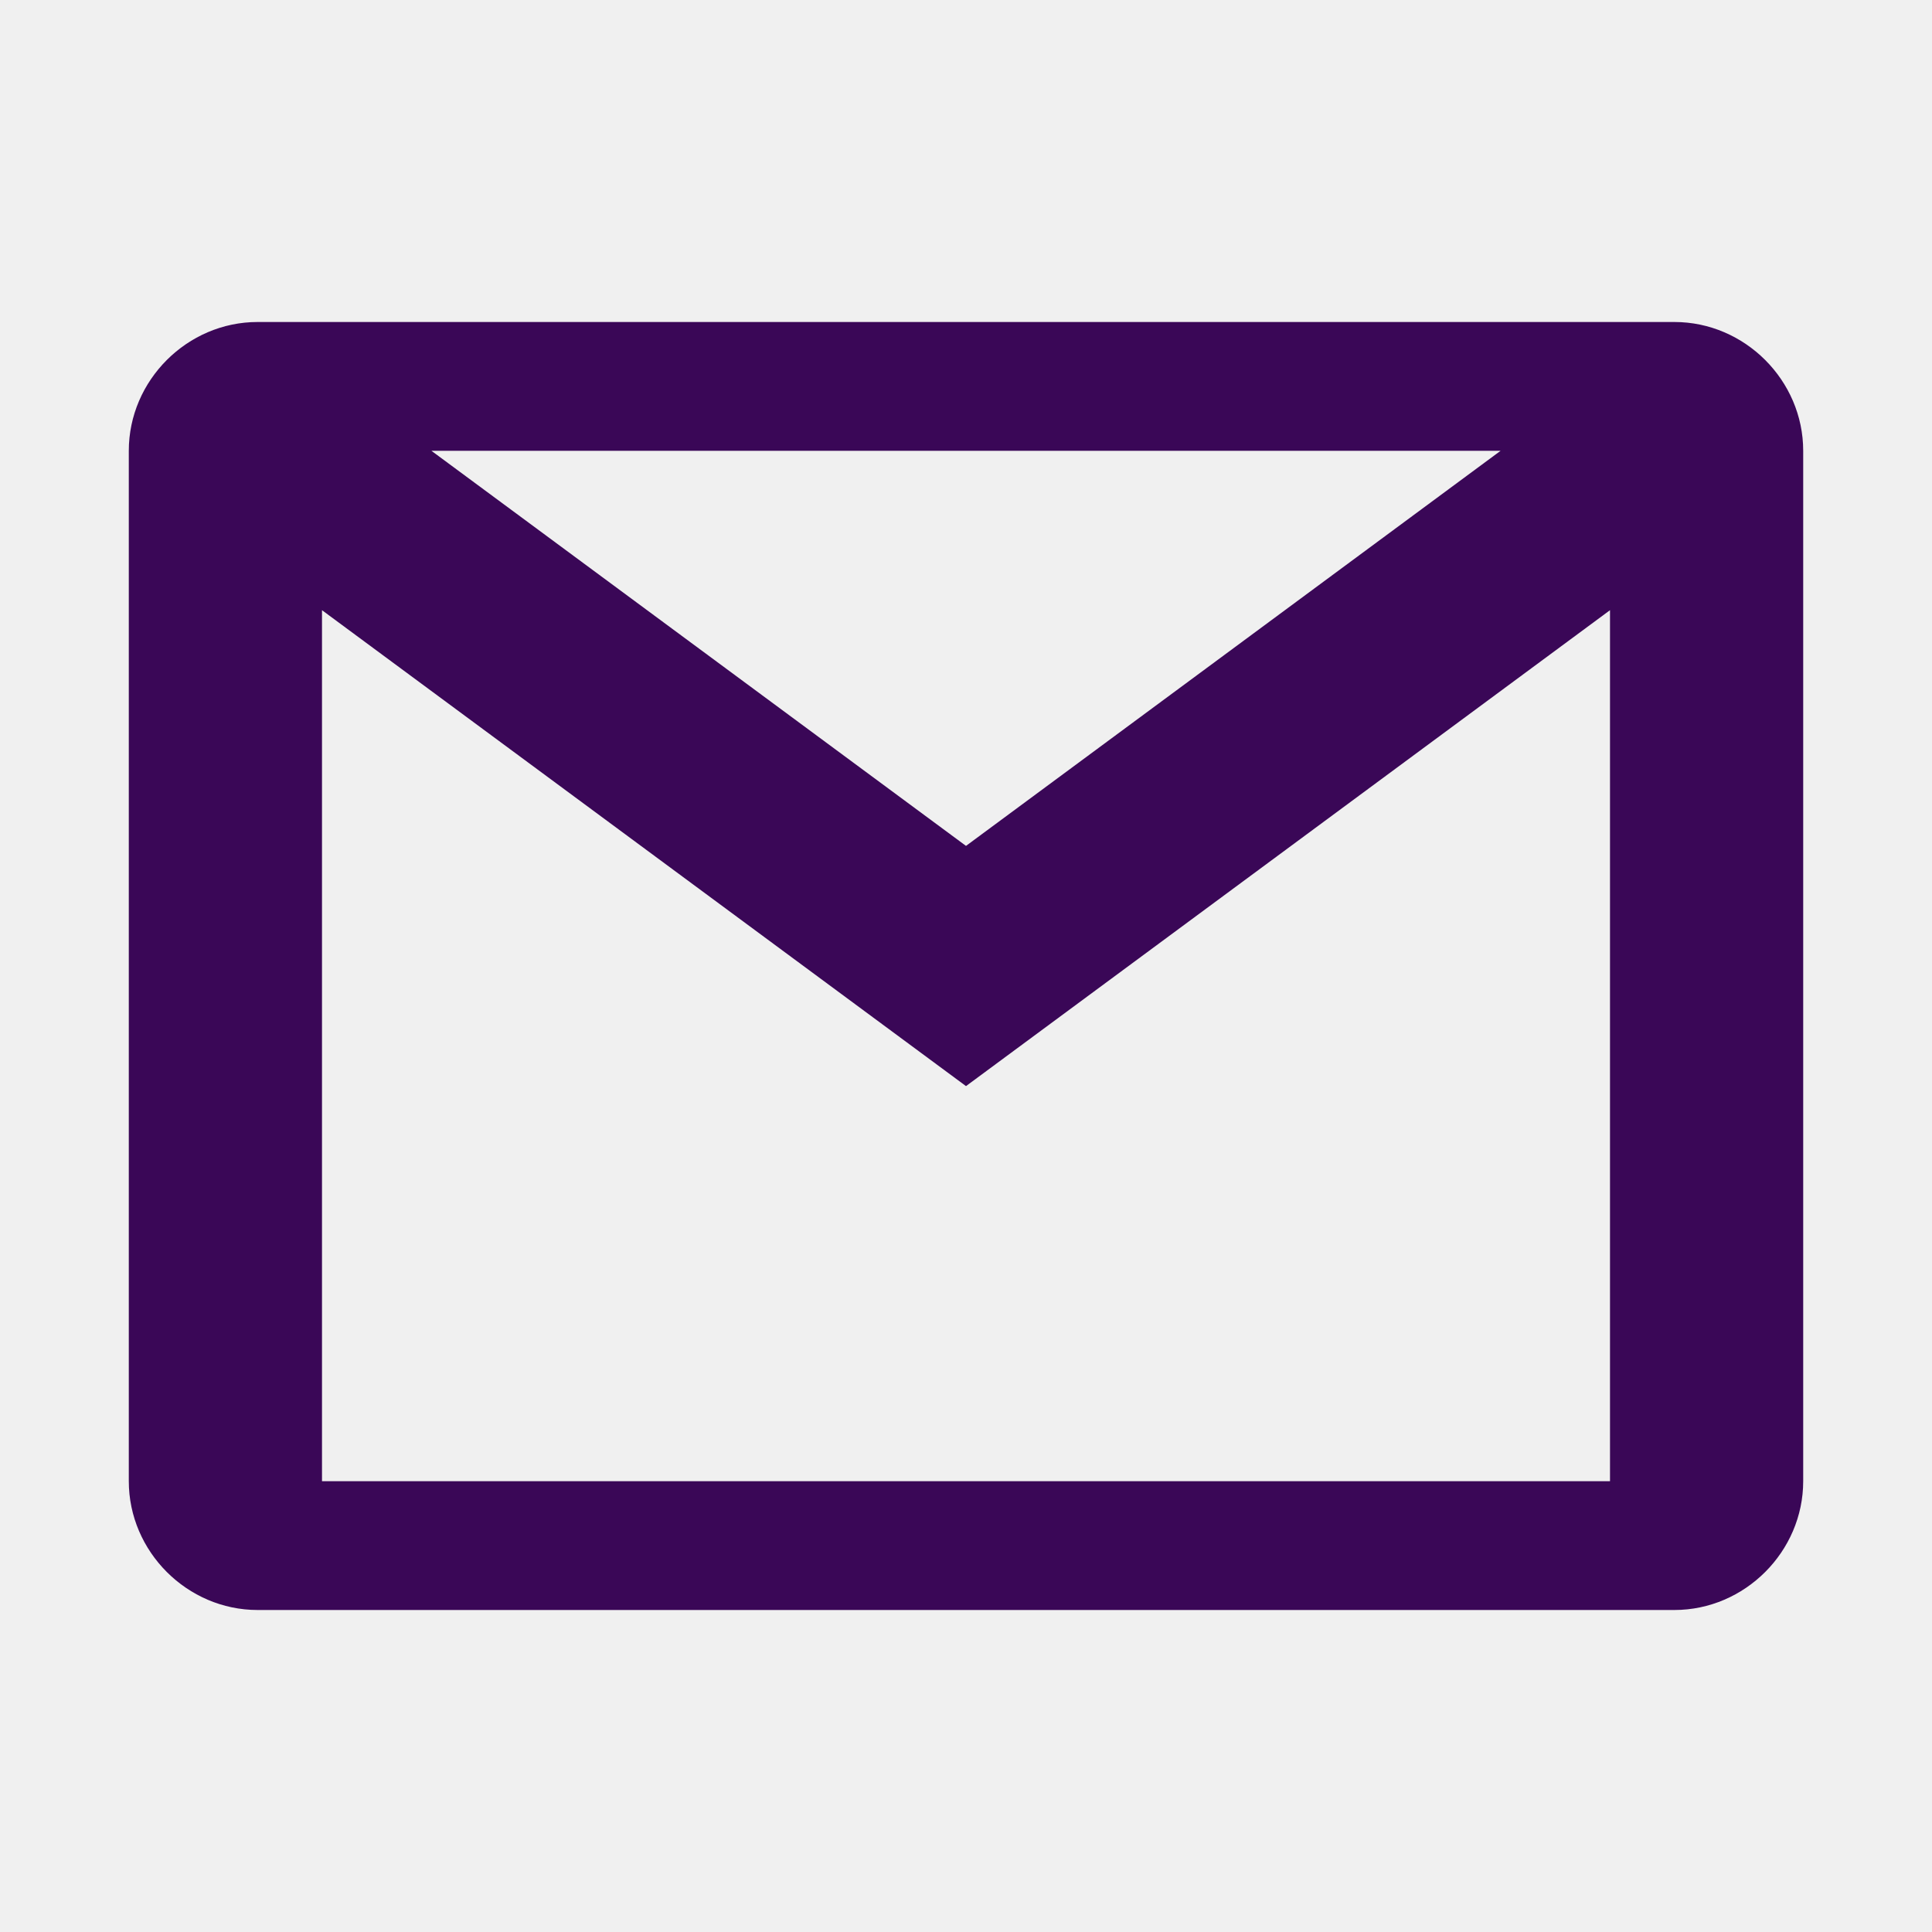
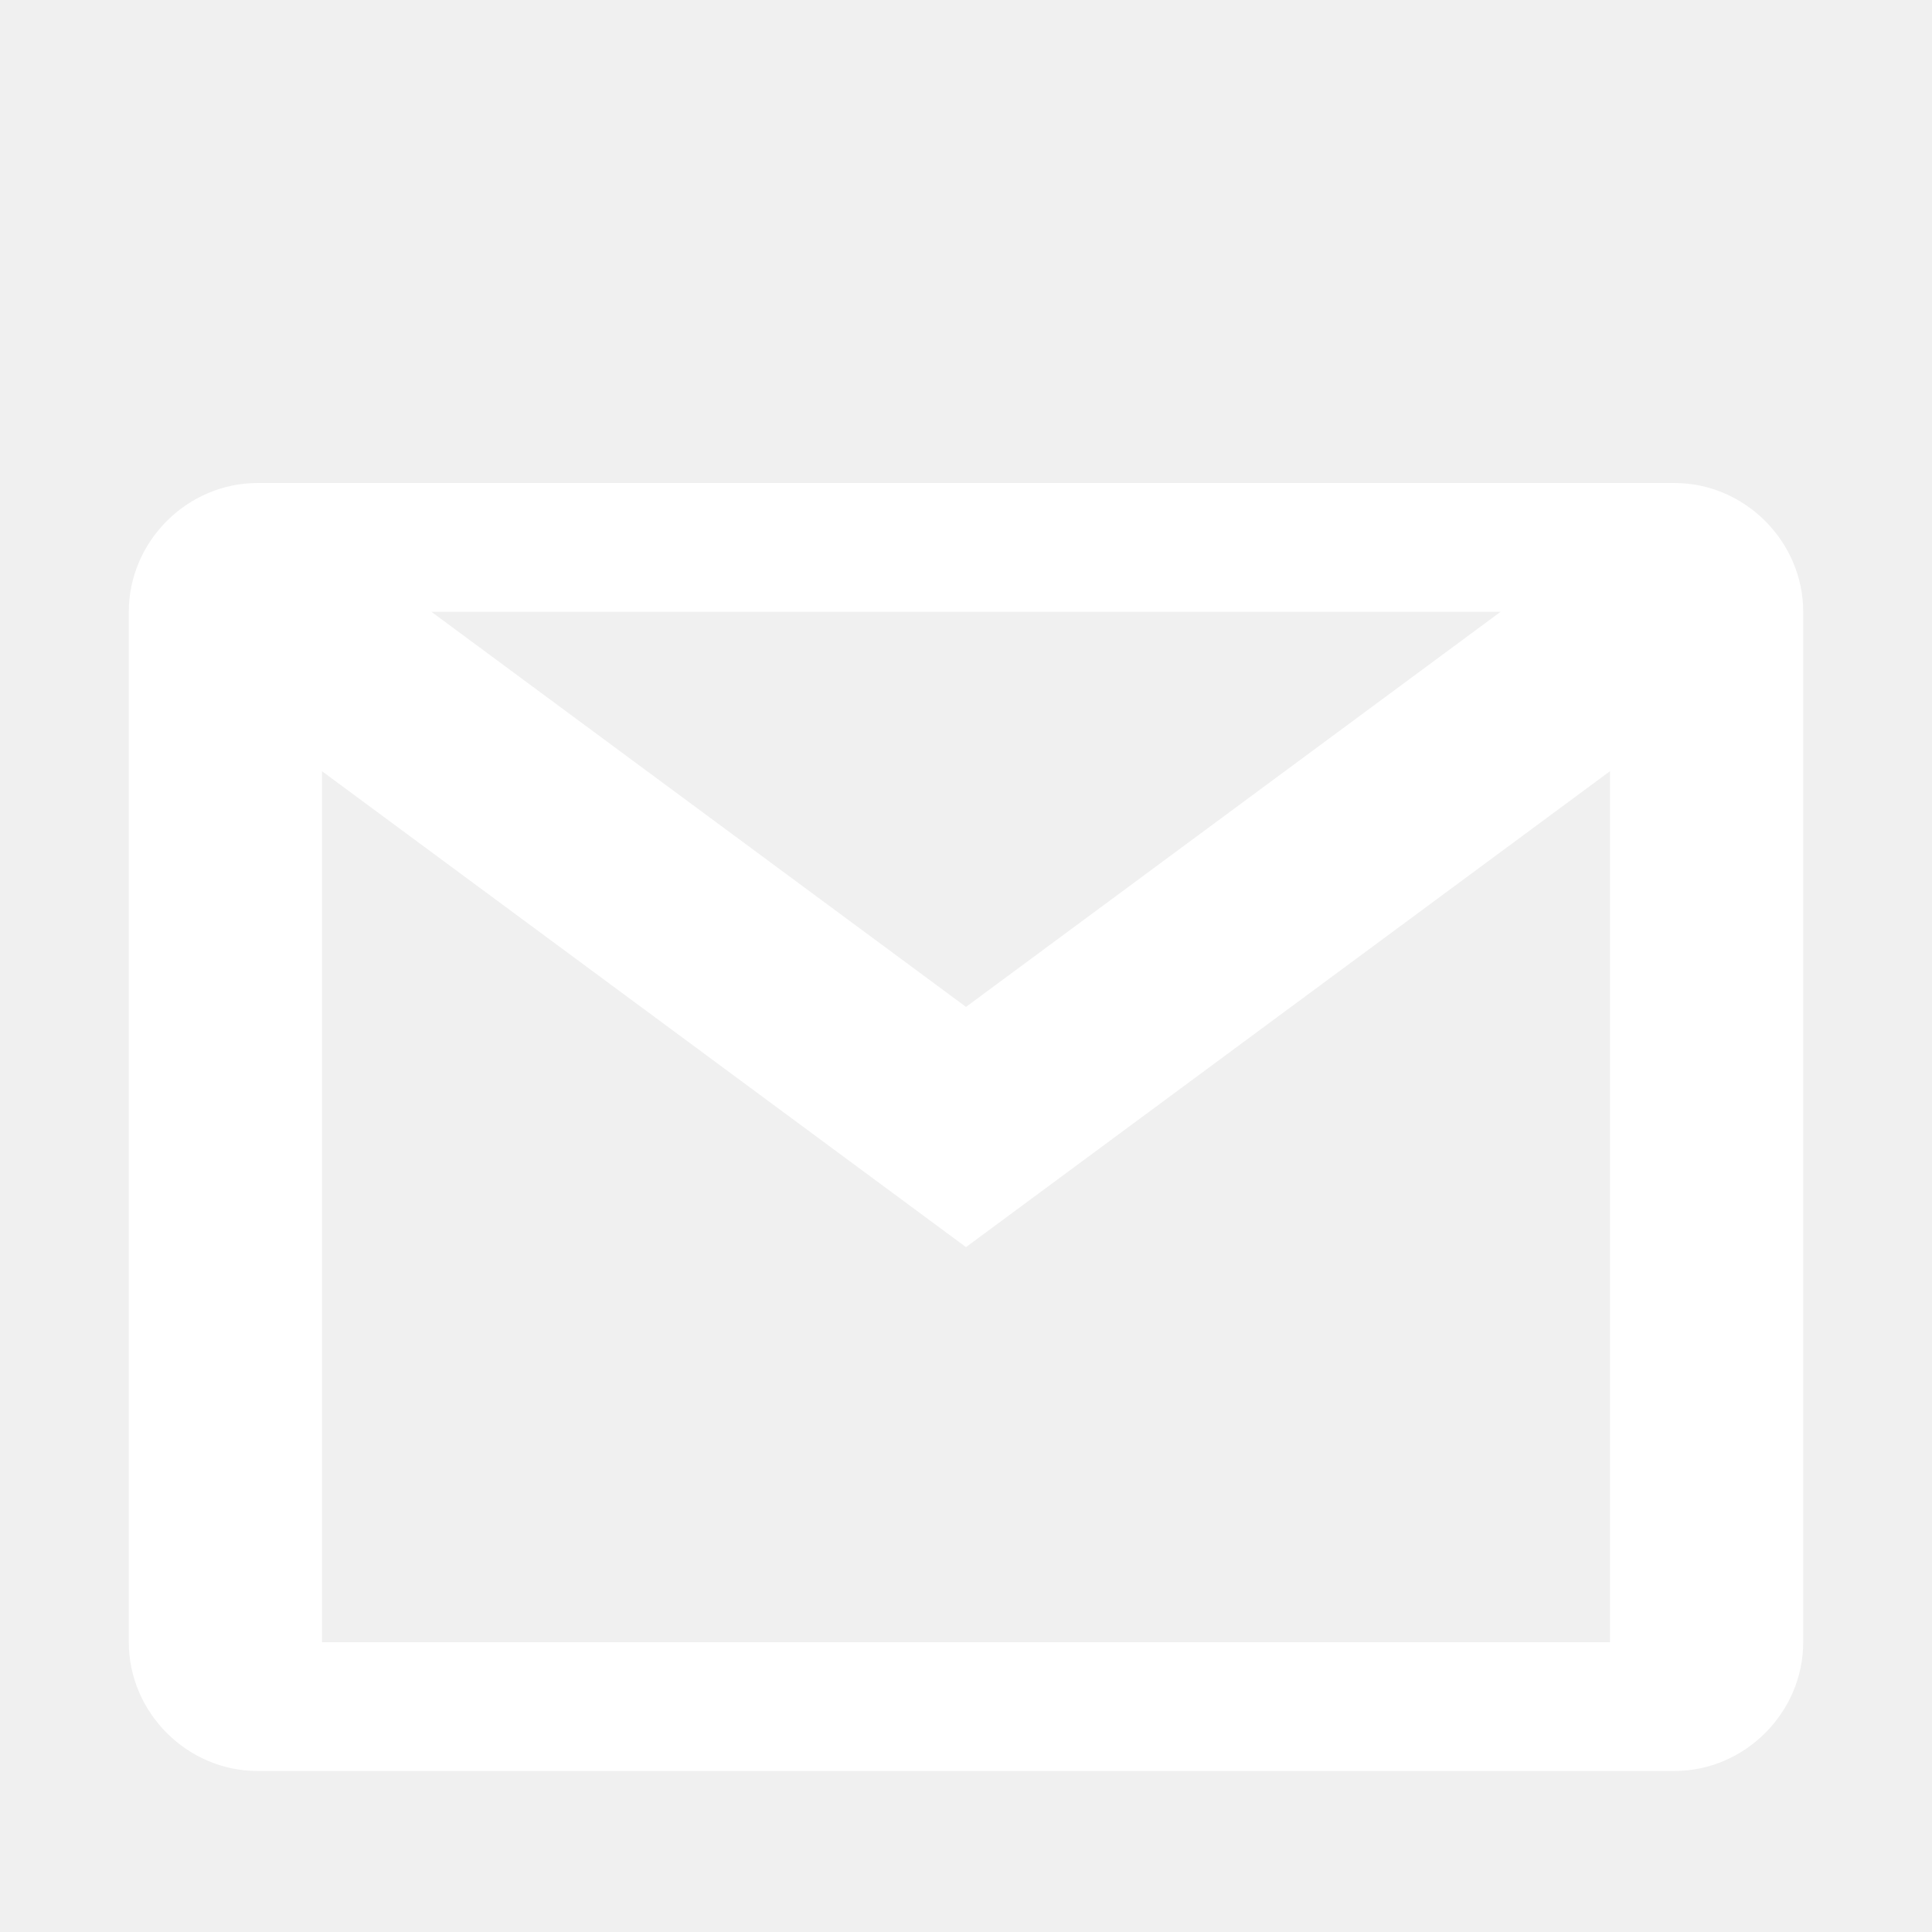
- <svg xmlns="http://www.w3.org/2000/svg" viewBox="0 0 30 30" width="45px" height="45px" fill="none">
-   <path d="M 4 5 C 2.907 5 2 5.907 2 7 L 2 23 C 2 24.093 2.907 25 4 25 L 26 25 C 27.093 25 28 24.093 28 23 L 28 7 C 28 5.907 27.093 5 26 5 L 4 5 z M 6.699 7 L 23.301 7 L 15 13.135 L 6.699 7 z M 5 9.475 L 15 16.865 L 25 9.475 L 25 23 L 5 23 L 5 9.475 z" fill="#3A0757" />
+ <svg xmlns="http://www.w3.org/2000/svg" viewBox="0 0 30 25" width="42px" height="42px" fill="none">
+   <path d="M 4 5 C 2.907 5 2 5.907 2 7 L 2 23 C 2 24.093 2.907 25 4 25 L 26 25 C 27.093 25 28 24.093 28 23 L 28 7 C 28 5.907 27.093 5 26 5 L 4 5 z M 6.699 7 L 23.301 7 L 15 13.135 L 6.699 7 z M 5 9.475 L 15 16.865 L 25 9.475 L 25 23 L 5 23 L 5 9.475 z" fill="#FFF" />
</svg>
